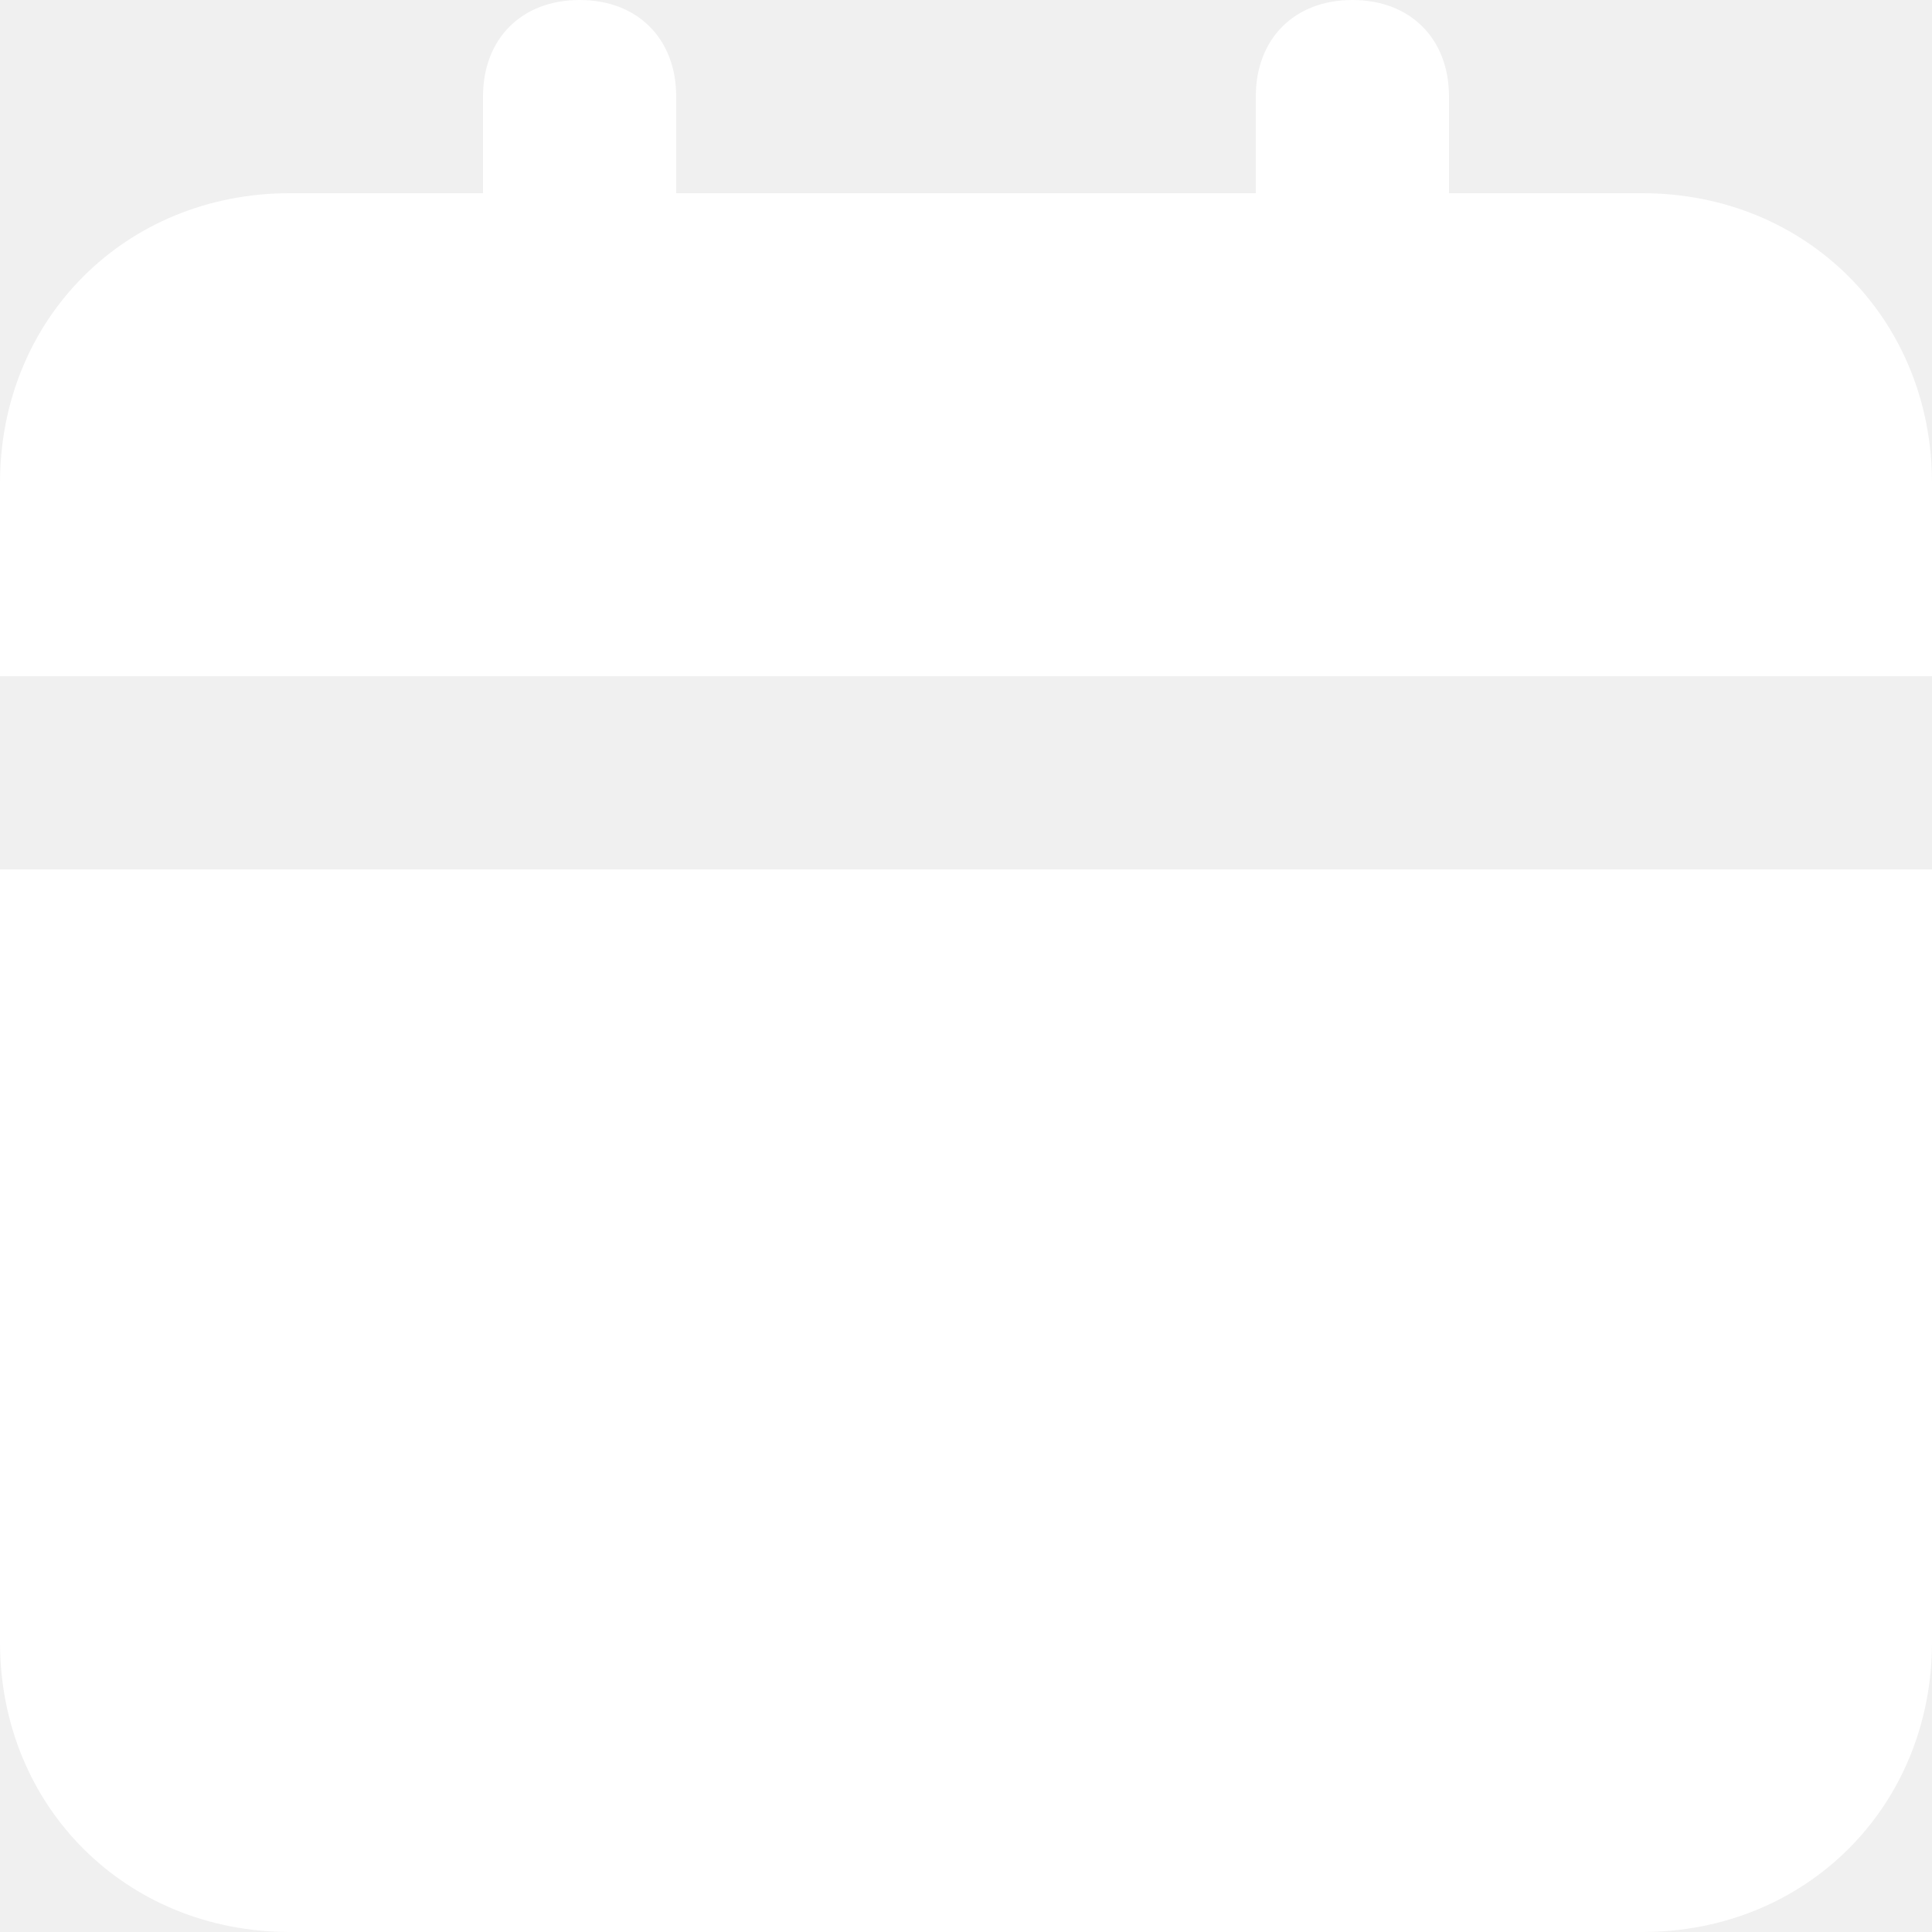
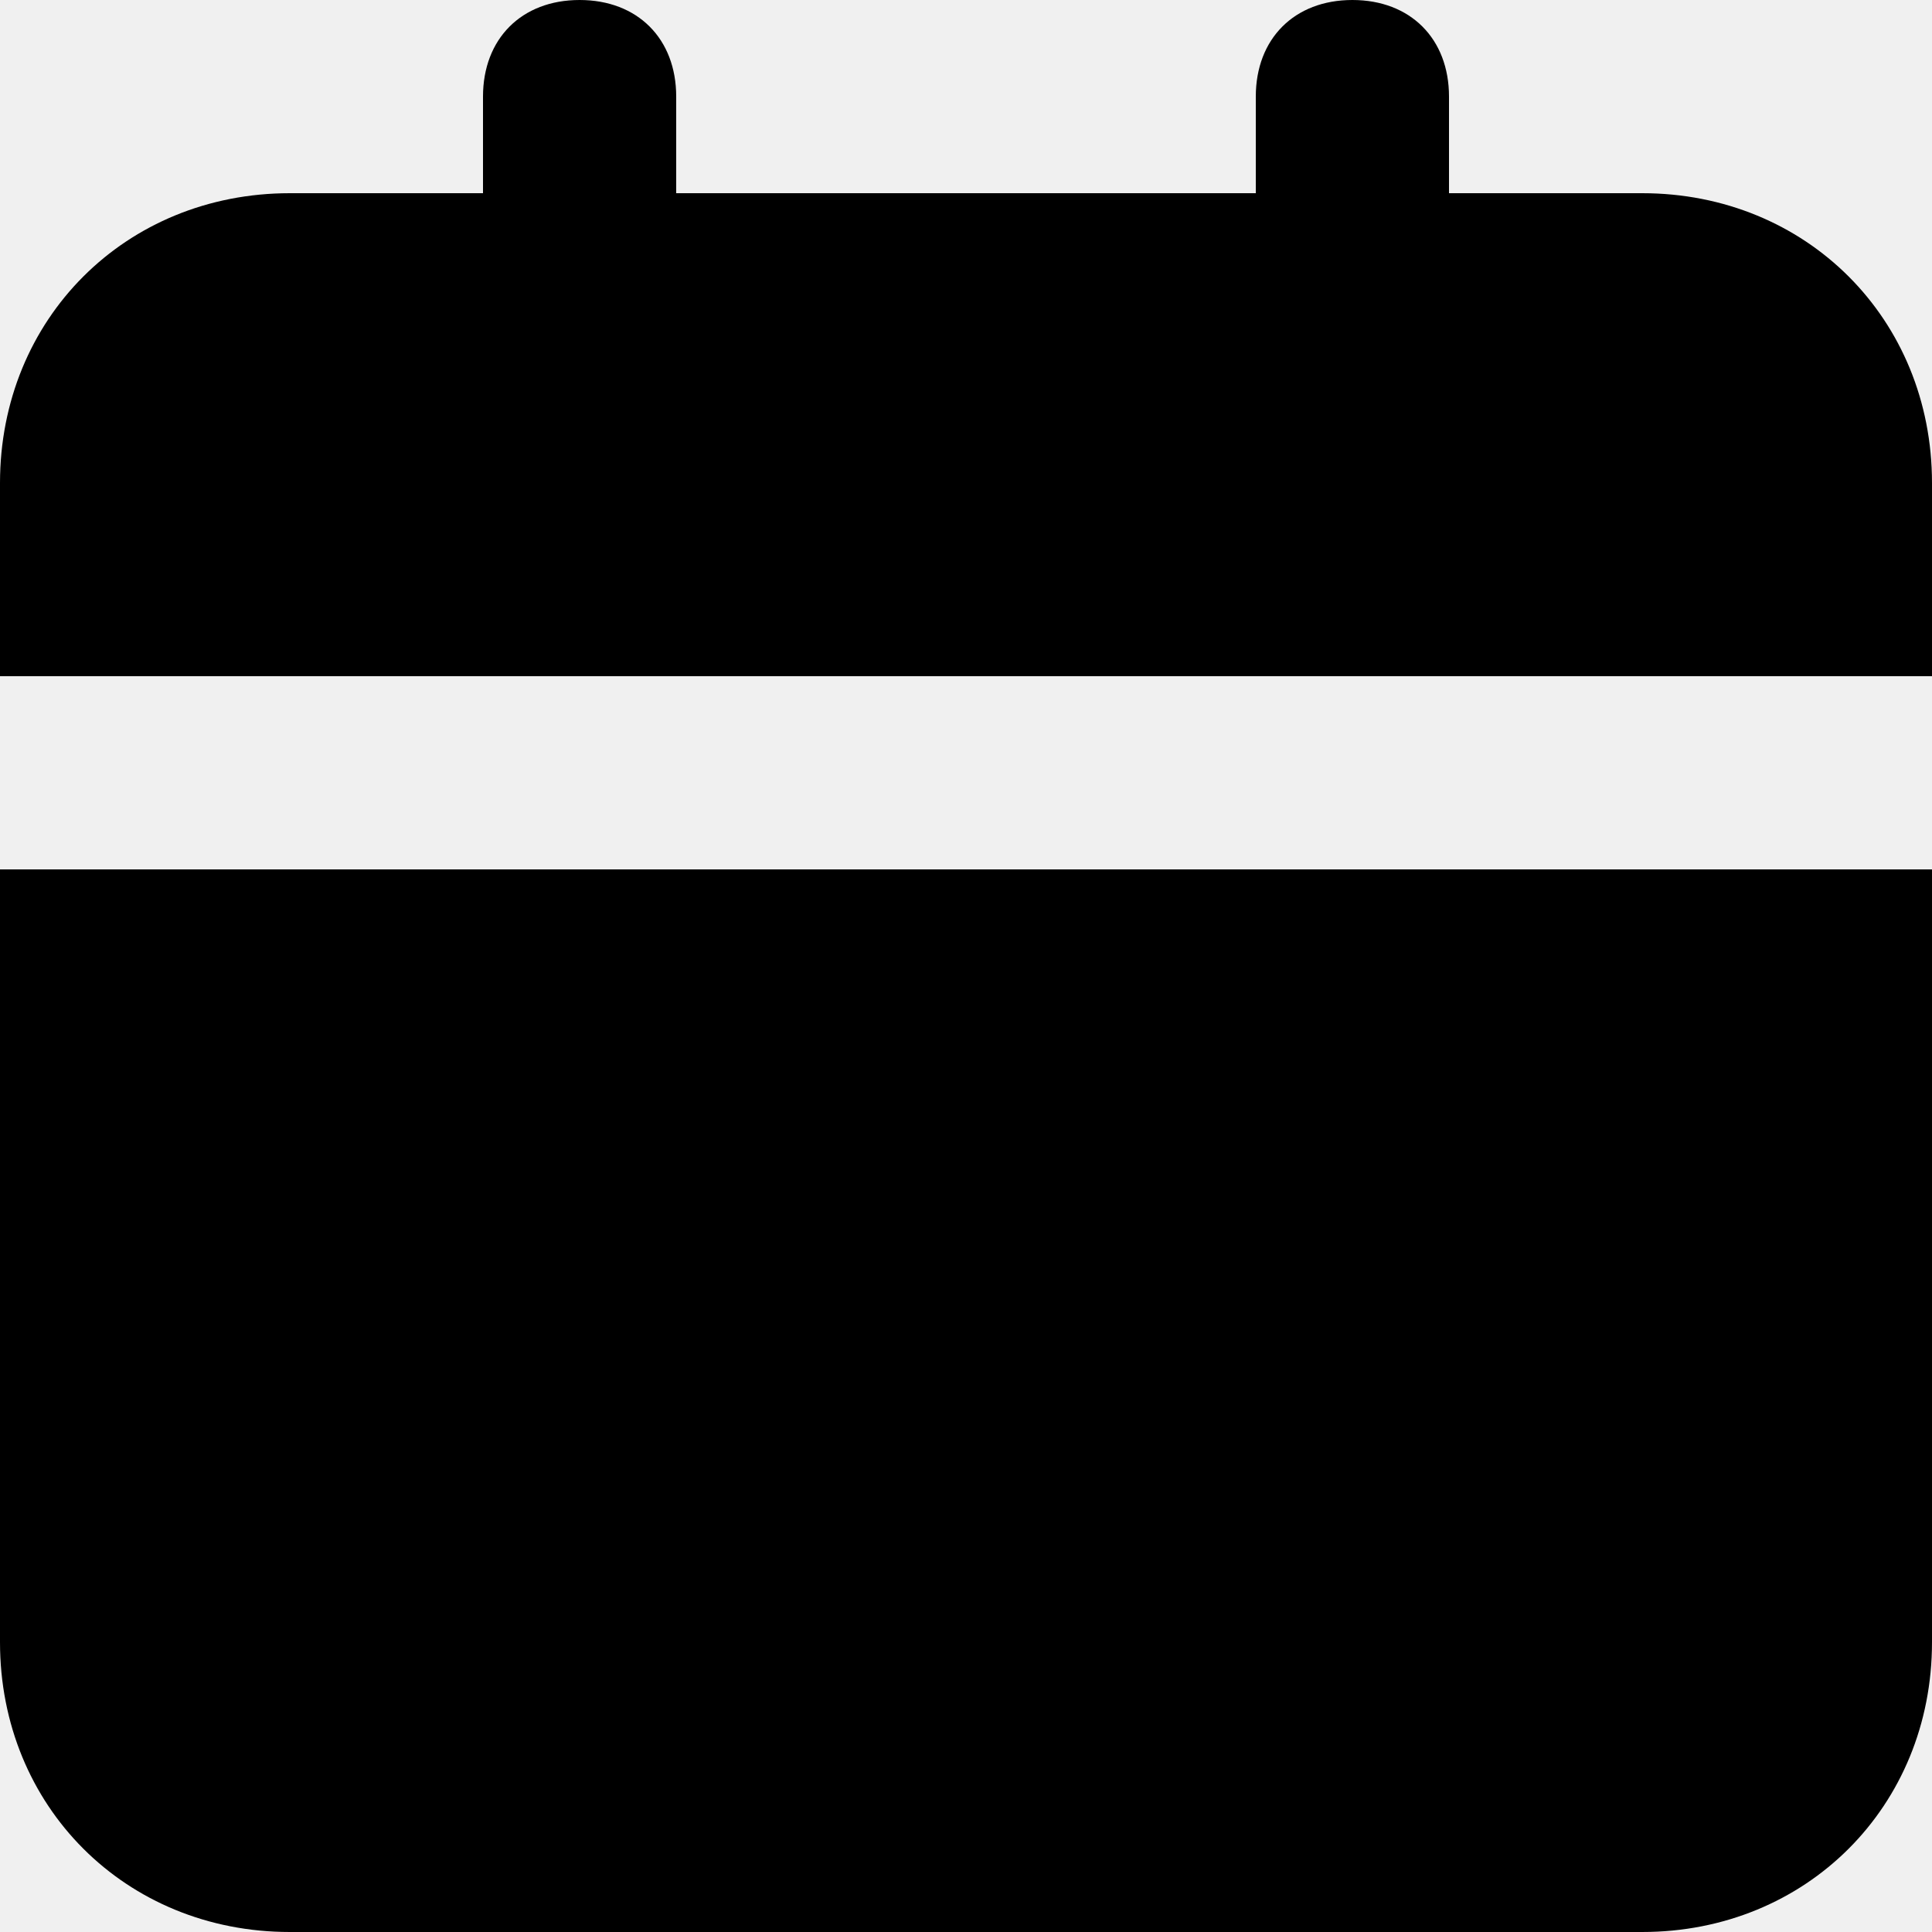
<svg xmlns="http://www.w3.org/2000/svg" width="20" height="20" viewBox="0 0 20 20" fill="none">
-   <path d="M0 17C0 18.7 1.3 20 3 20H17C18.7 20 20 18.7 20 17V9H0V17ZM17 2H15V1C15 0.4 14.6 0 14 0C13.4 0 13 0.4 13 1V2H7V1C7 0.4 6.6 0 6 0C5.4 0 5 0.4 5 1V2H3C1.3 2 0 3.3 0 5V7H20V5C20 3.3 18.7 2 17 2Z" fill="white" />
+   <path d="M0 17C0 18.7 1.3 20 3 20H17C18.7 20 20 18.7 20 17V9H0V17ZM17 2H15V1C15 0.4 14.6 0 14 0C13.4 0 13 0.4 13 1V2H7V1C7 0.4 6.6 0 6 0C5.4 0 5 0.4 5 1V2H3C1.3 2 0 3.3 0 5V7H20V5C20 3.3 18.7 2 17 2Z" fill="currentColor" />
</svg>
